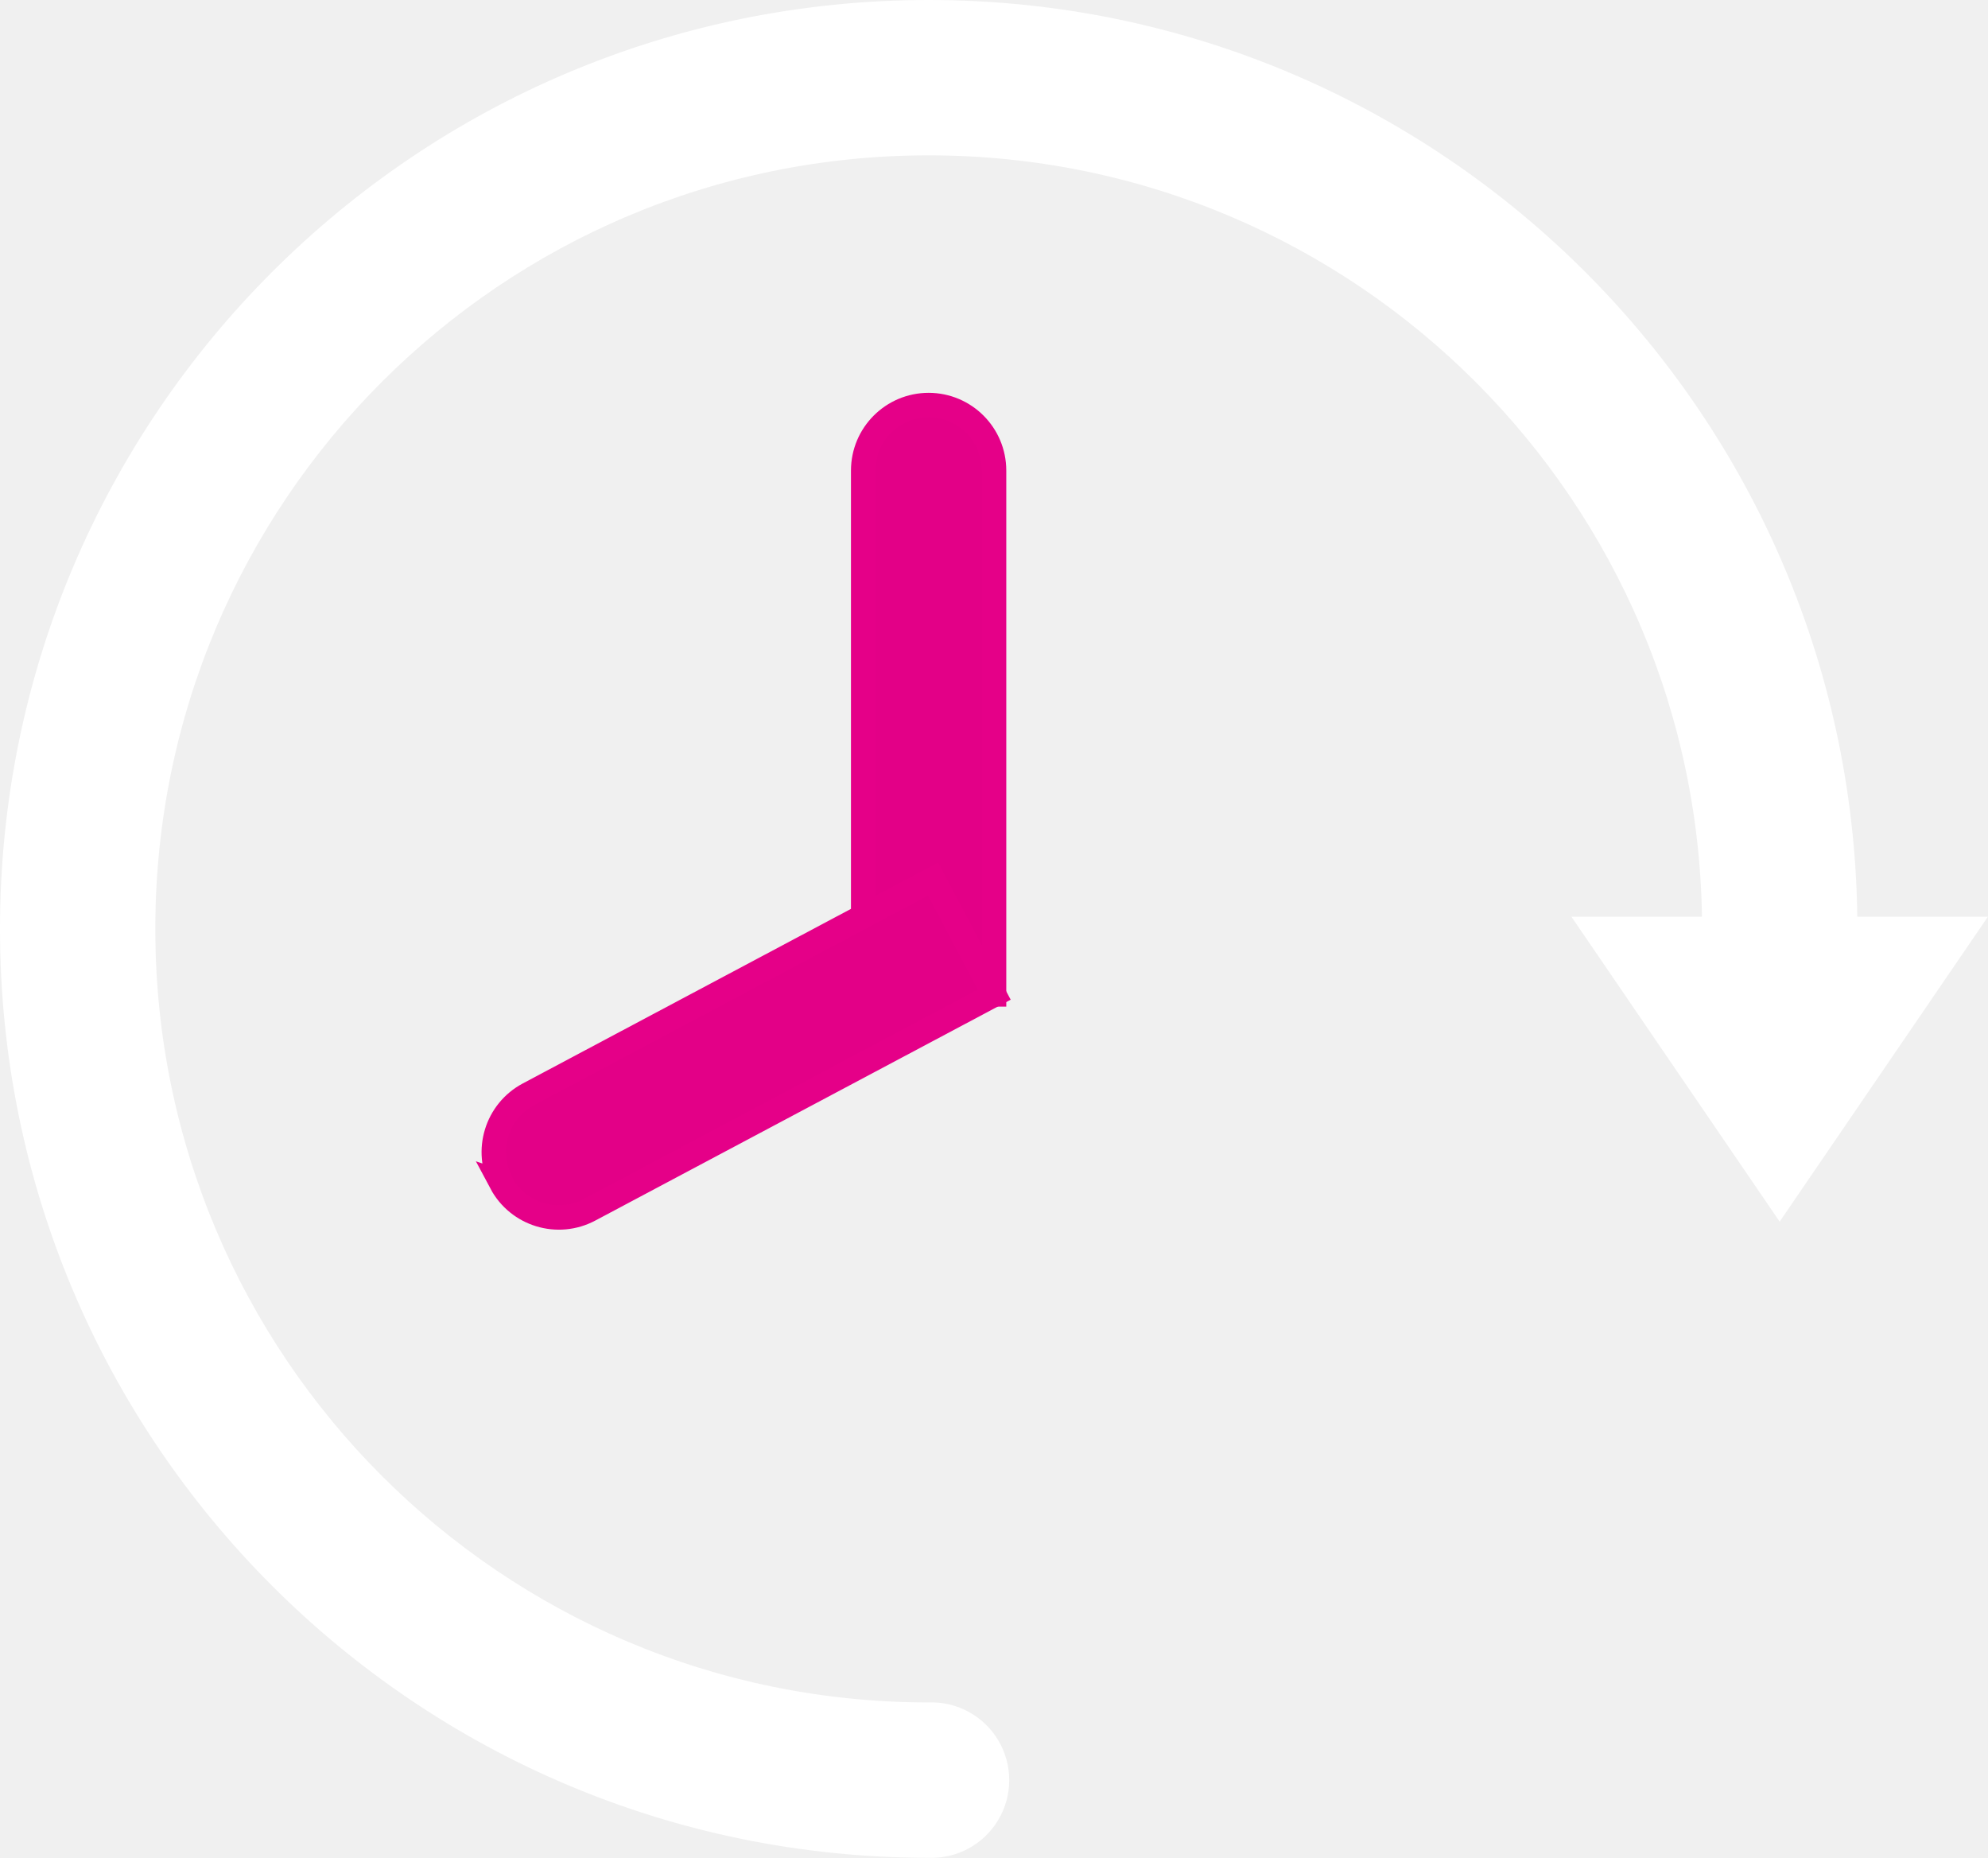
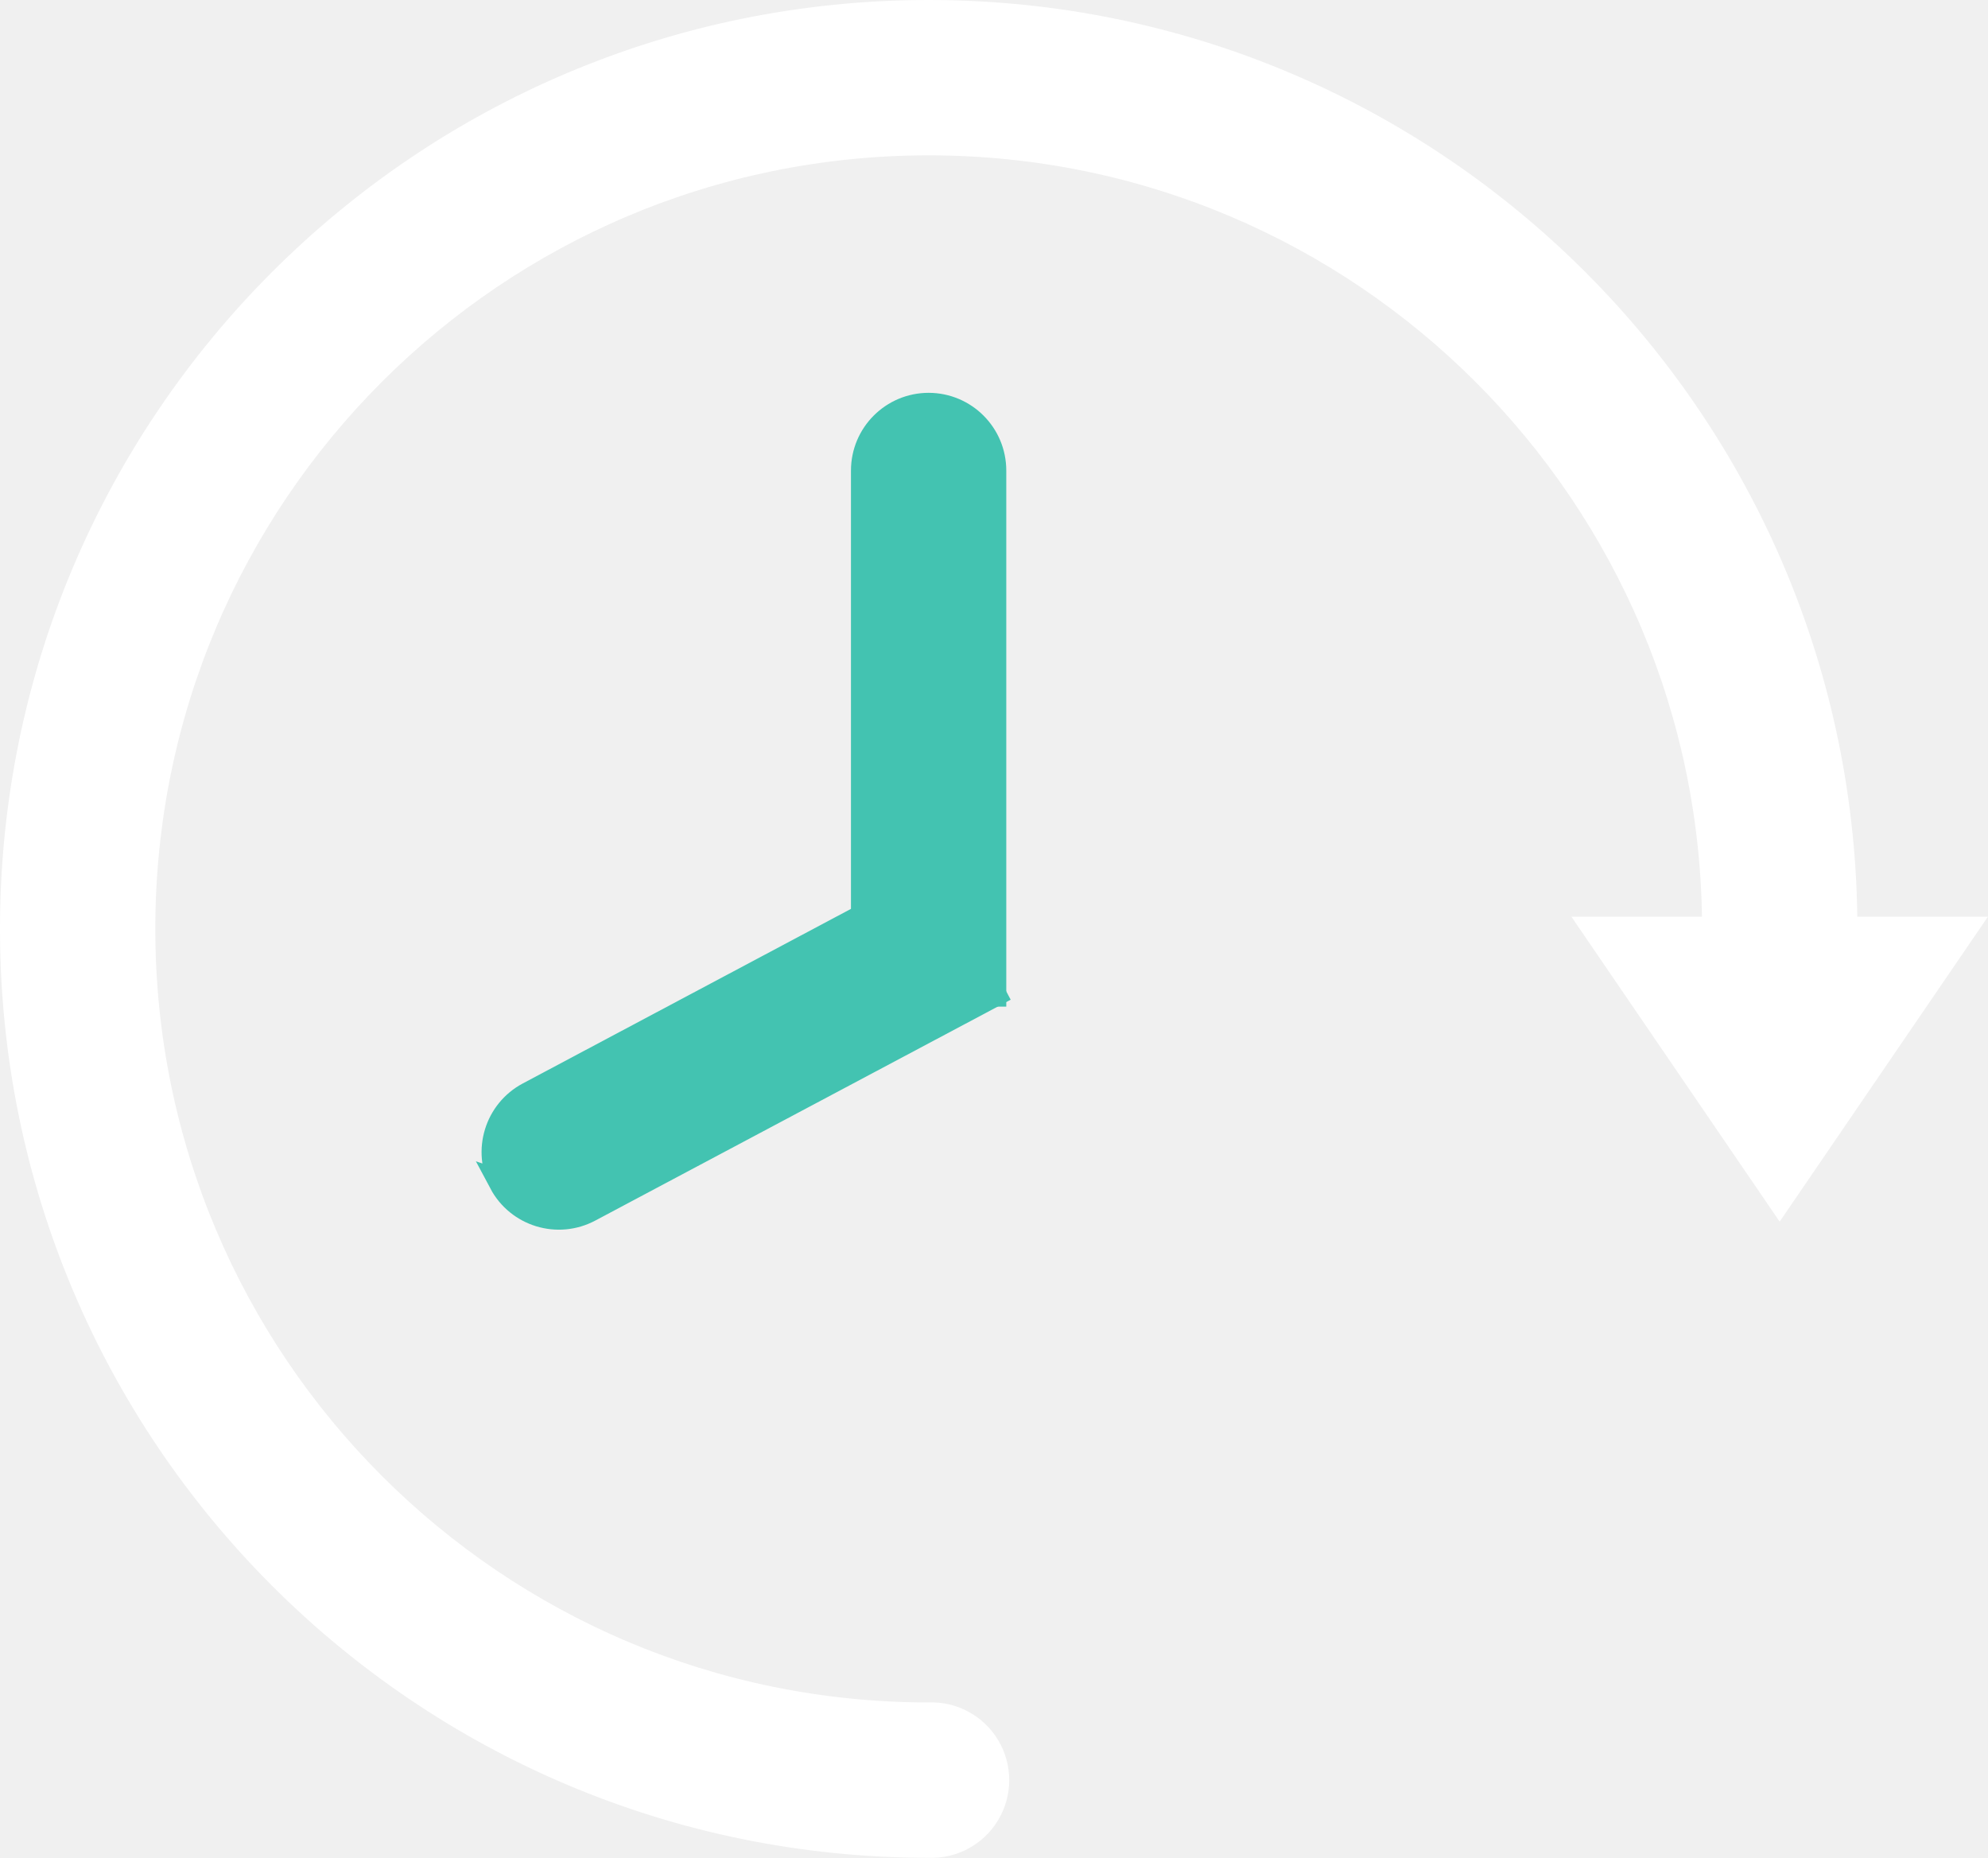
<svg xmlns="http://www.w3.org/2000/svg" width="16.269" height="15.2" viewBox="0 0 16.269 15.2">
  <g id="noun-history-4070610" transform="translate(0.1 0.1)">
    <path id="Path_37041" data-name="Path 37041" d="M112.5,50a7.5,7.5,0,1,1,7.5-7.5.536.536,0,0,1-1.071,0,6.429,6.429,0,1,0-6.429,6.429.536.536,0,1,1,0,1.071Z" transform="translate(-105 -35)" fill="#fff" stroke="#fff" stroke-width="0.2" />
    <path id="Path_37042" data-name="Path 37042" d="M73.008,280l1.515,2.218L76.038,280Z" transform="translate(-60.059 -272.5)" fill="#fff" stroke="#fff" stroke-width="0.2" fill-rule="evenodd" />
-     <path id="Path_37043" data-name="Path 37043" d="M333.036,140a.536.536,0,0,0-.536.536v4.286h1.071v-4.286A.536.536,0,0,0,333.036,140Z" transform="translate(-325.536 -136.786)" fill="#e30087" stroke="#e50088" stroke-width="0.2" fill-rule="evenodd" />
-     <path id="Path_37044" data-name="Path 37044" d="M332.539,269.165a.535.535,0,0,0,.724.221l3.311-1.76-.5-.946-3.311,1.761a.536.536,0,0,0-.221.725Z" transform="translate(-328.538 -259.588)" fill="#e30087" stroke="#e50088" stroke-width="0.2" fill-rule="evenodd" />
+     <path id="Path_37043" data-name="Path 37043" d="M333.036,140a.536.536,0,0,0-.536.536v4.286h1.071v-4.286A.536.536,0,0,0,333.036,140Z" transform="translate(-325.536 -136.786)" fill="#43C3B1" stroke="#43C3B1" stroke-width="0.2" fill-rule="evenodd" />
+     <path id="Path_37044" data-name="Path 37044" d="M332.539,269.165a.535.535,0,0,0,.724.221l3.311-1.76-.5-.946-3.311,1.761a.536.536,0,0,0-.221.725Z" transform="translate(-328.538 -259.588)" fill="#43C3B1" stroke="#43C3B1" stroke-width="0.2" fill-rule="evenodd" />
  </g>
</svg>
